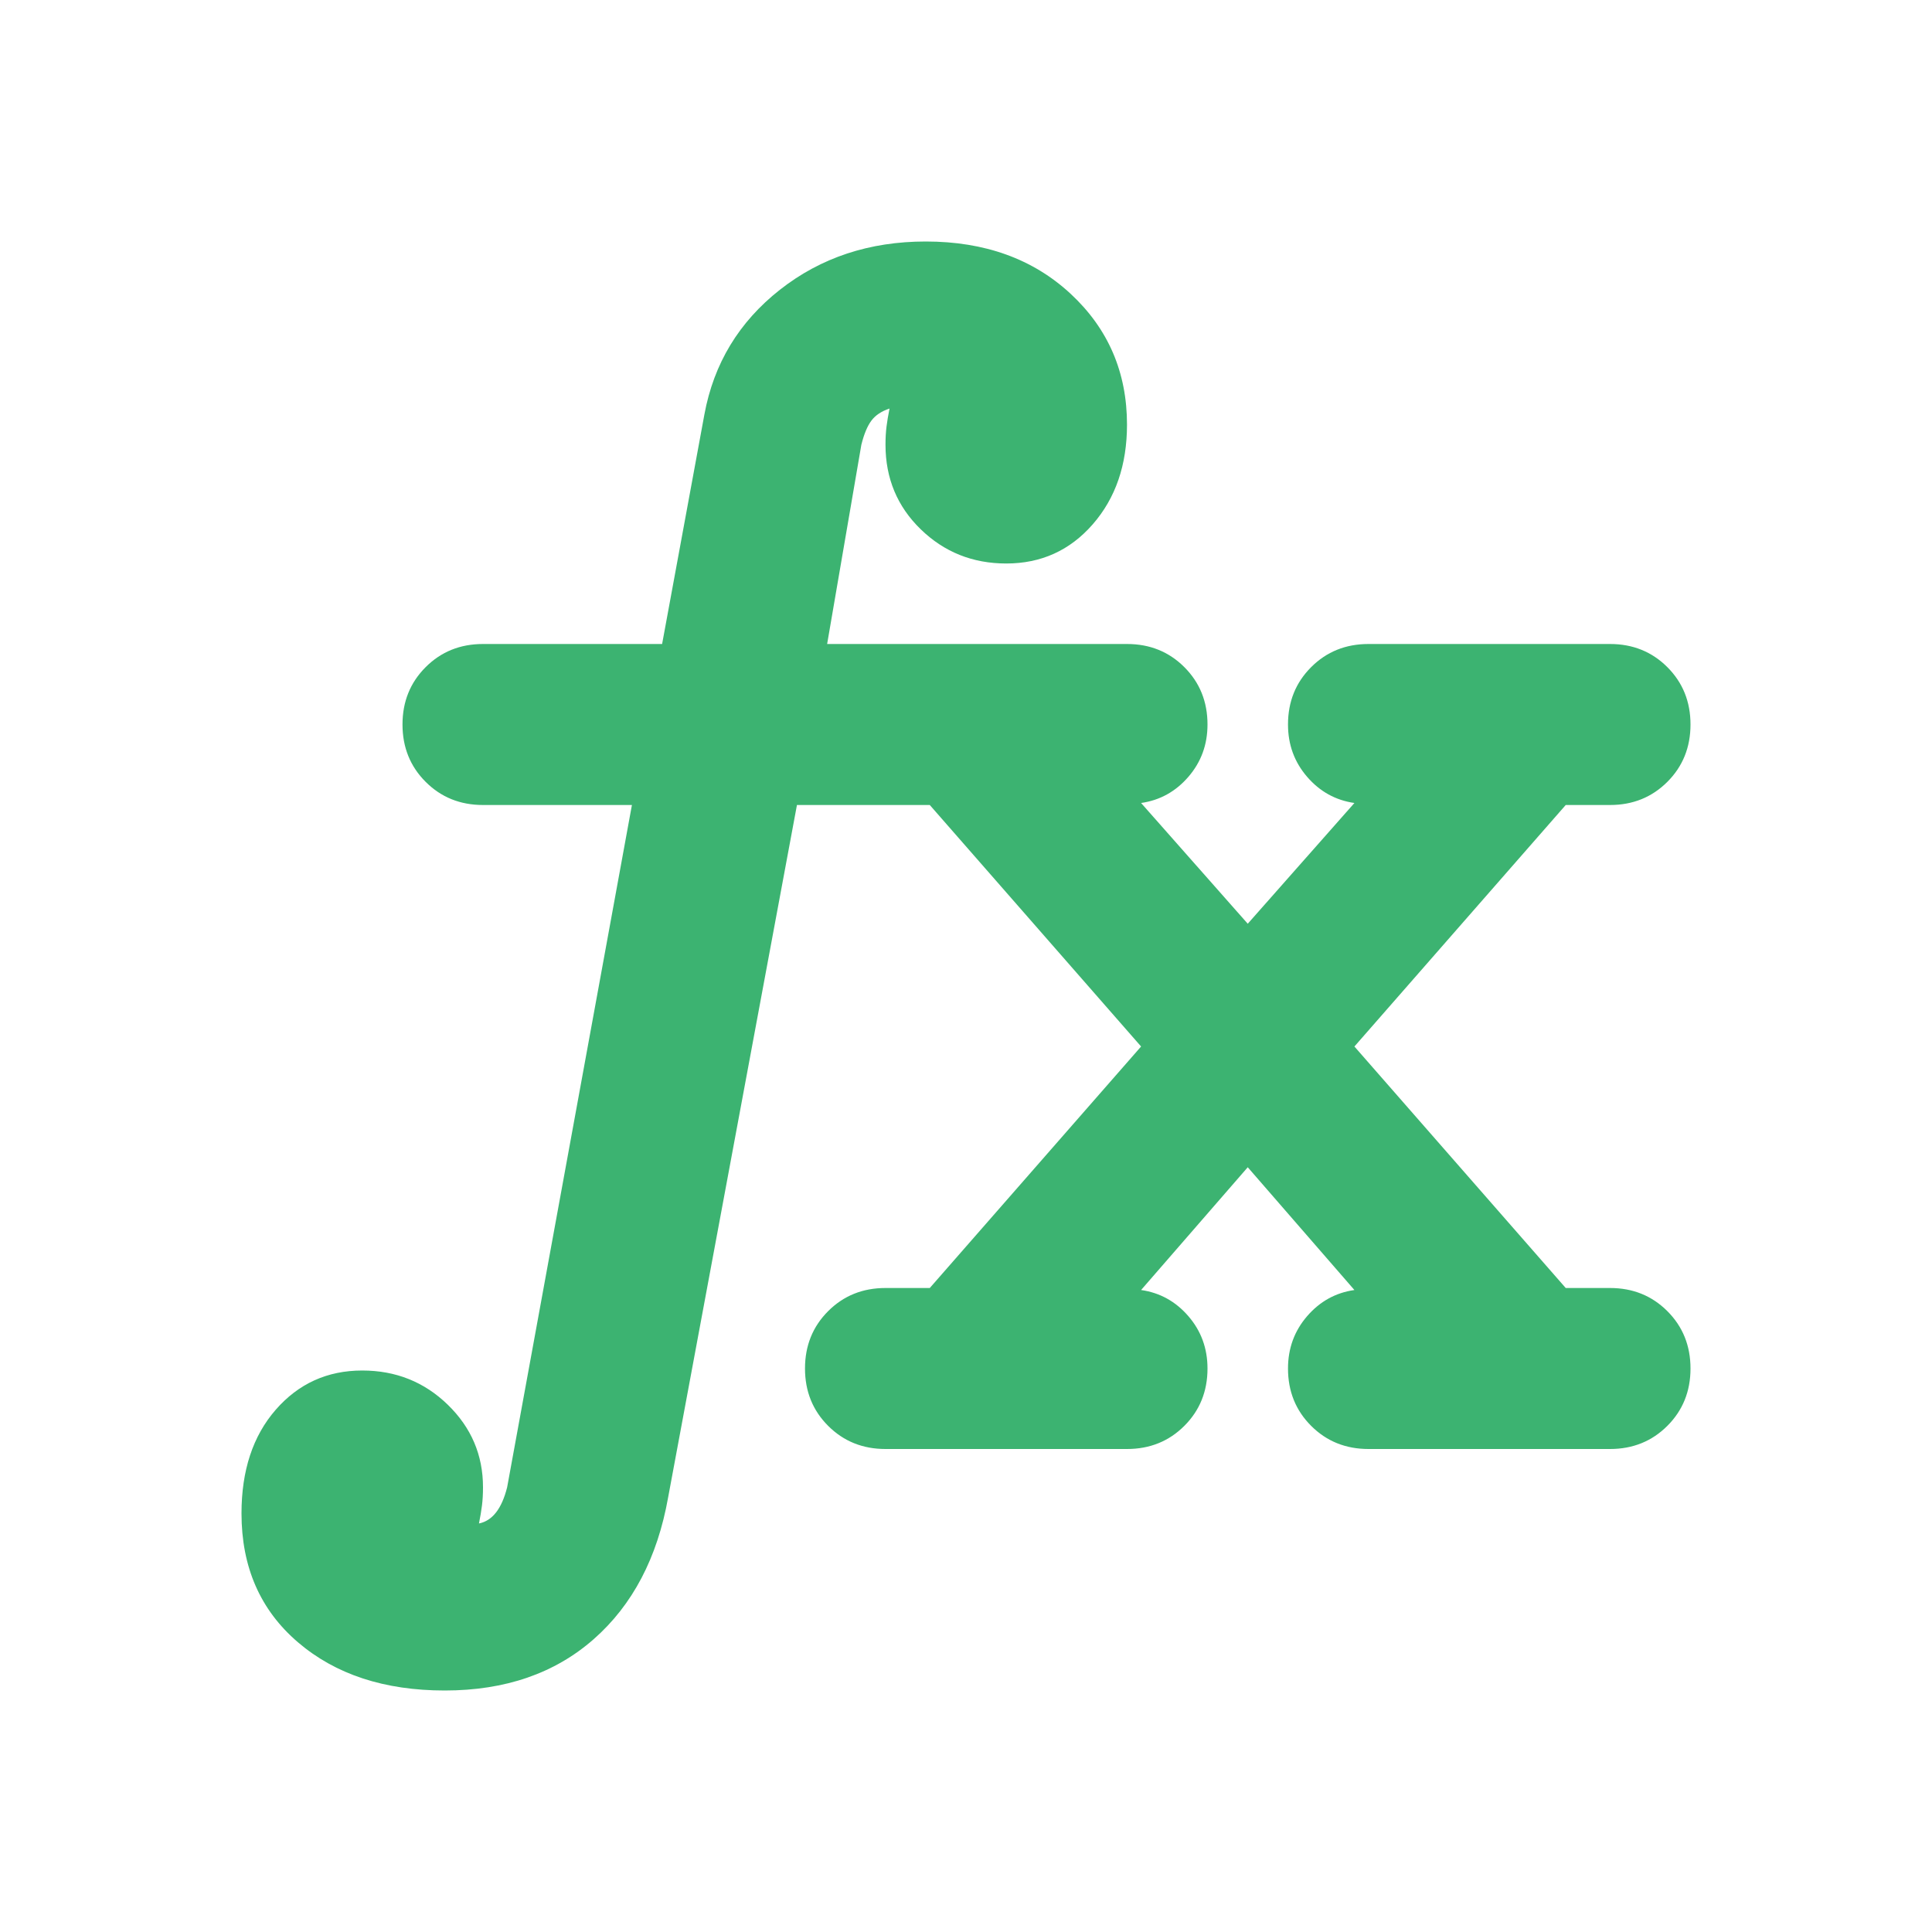
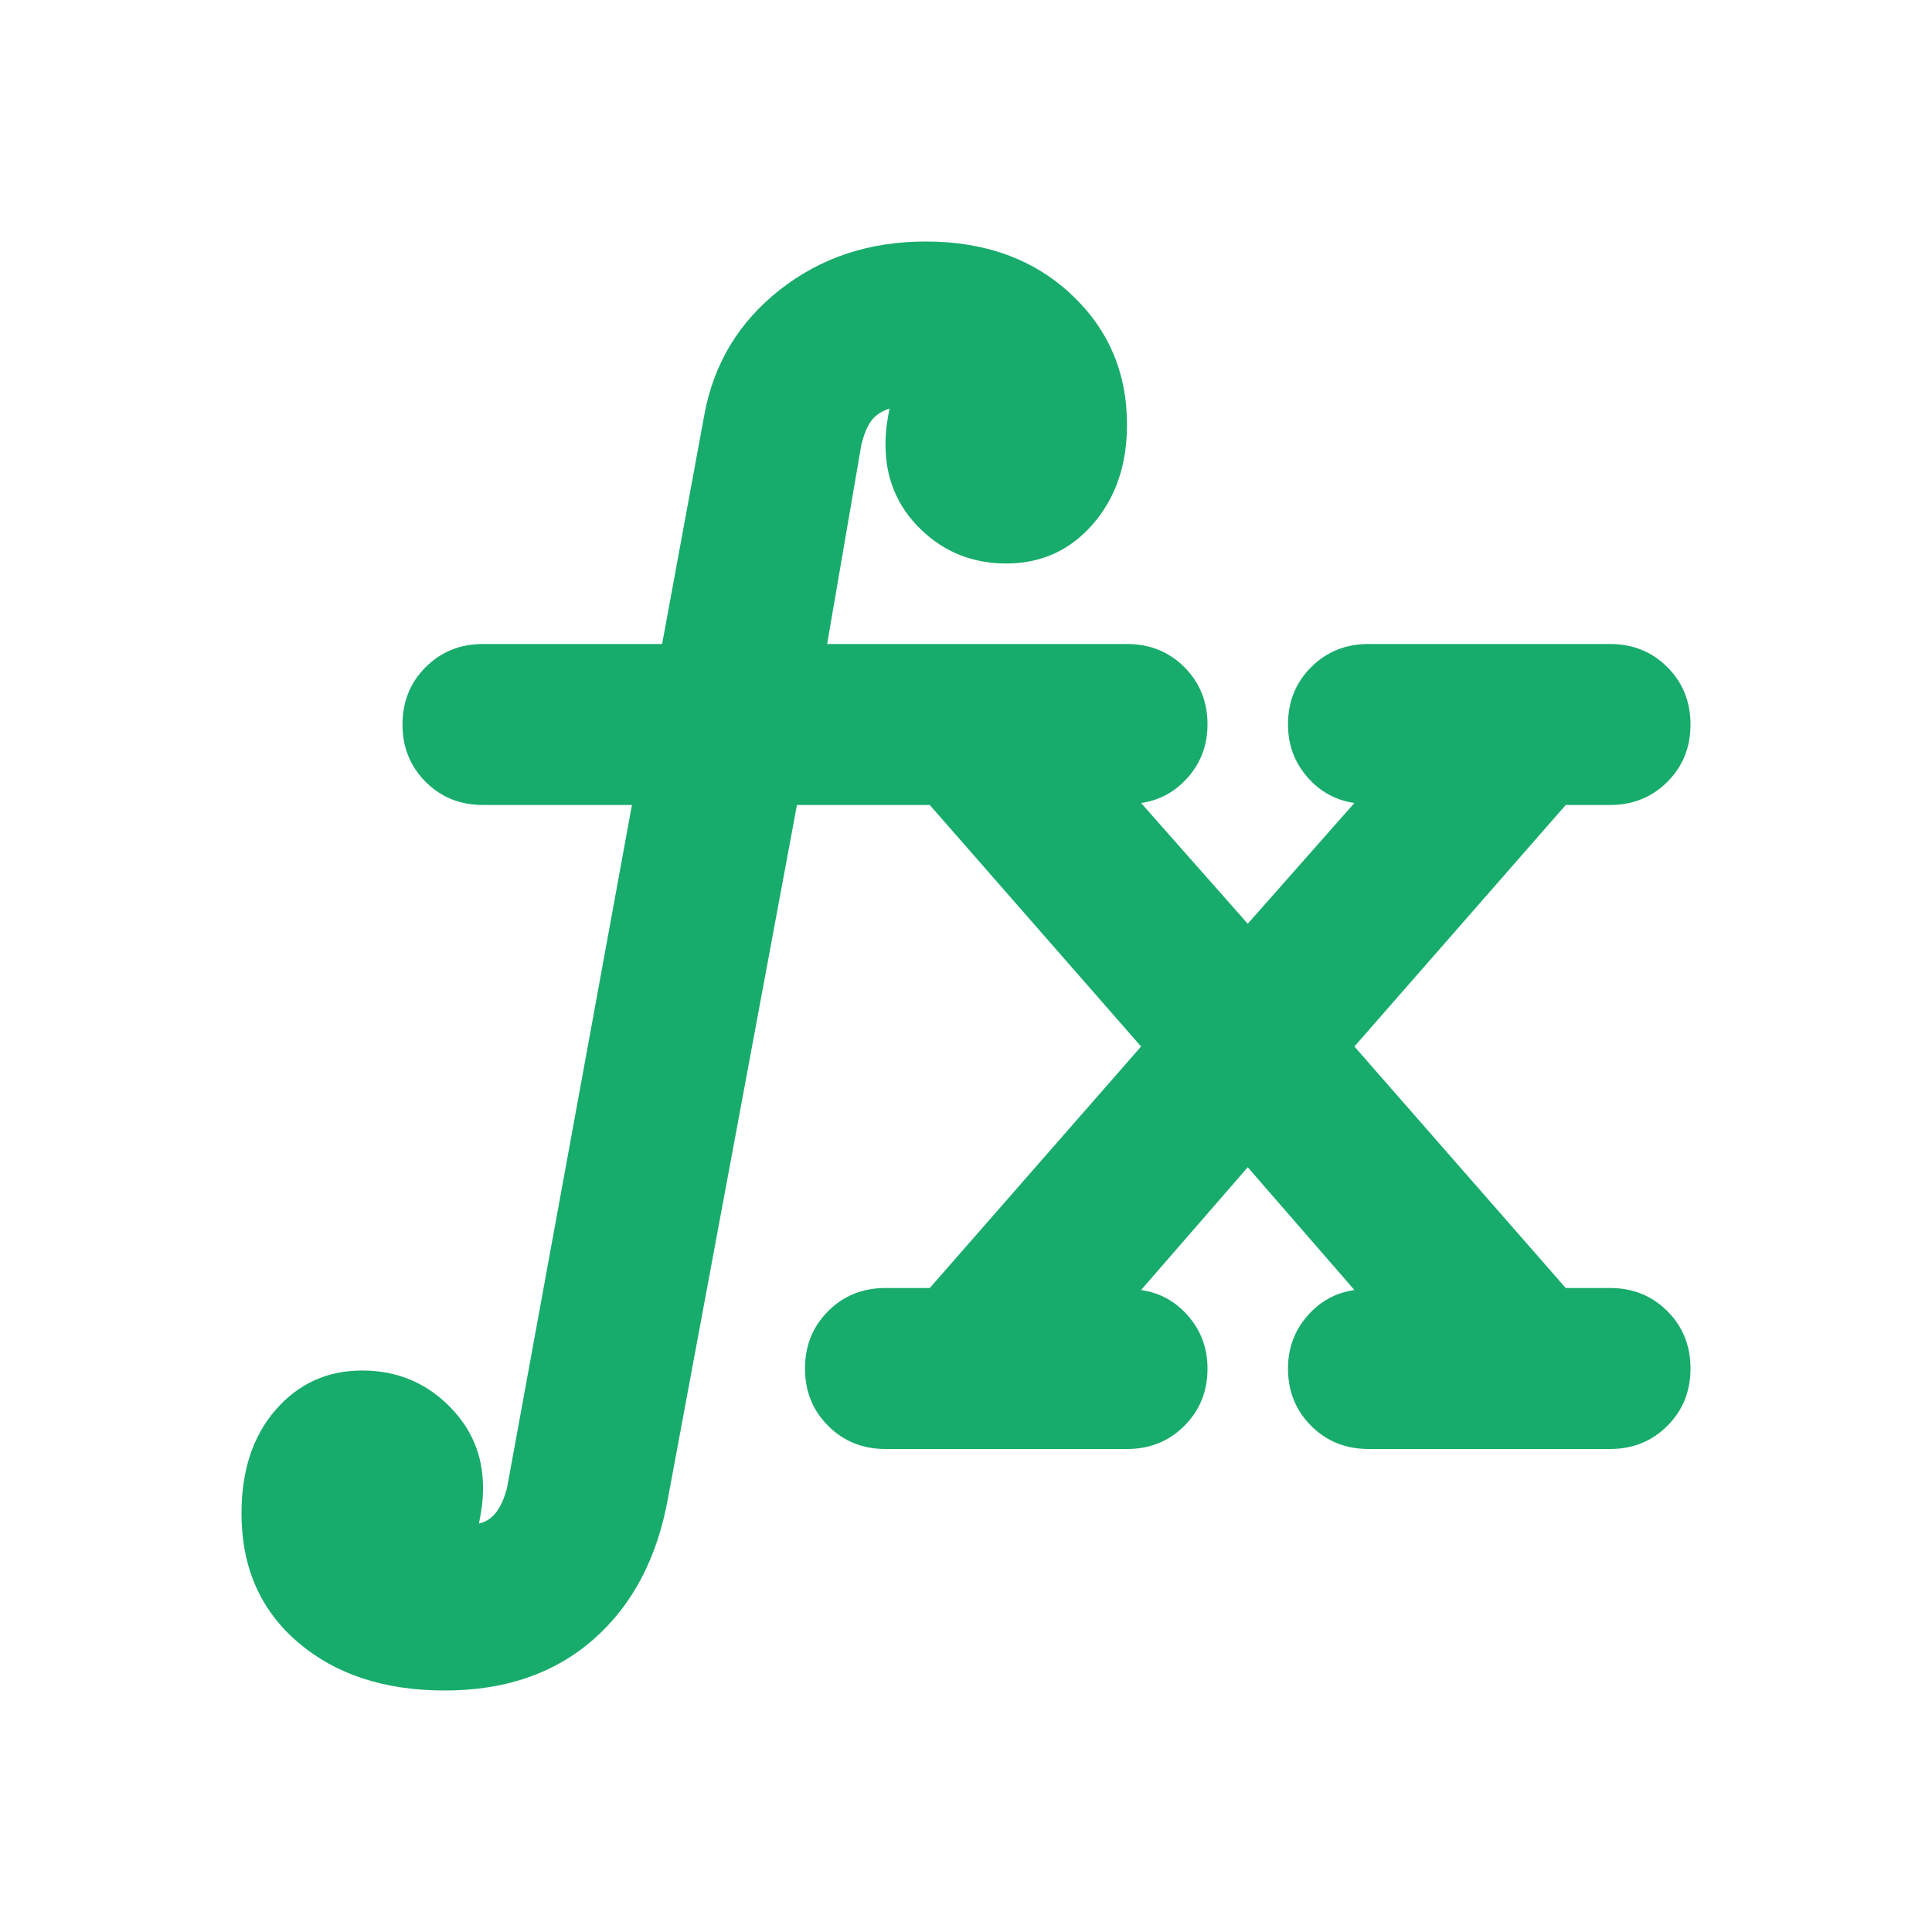
- <svg xmlns="http://www.w3.org/2000/svg" fill="#3cb371" height="24" viewBox="0 -960 960 960" width="24">
+ <svg xmlns="http://www.w3.org/2000/svg" fill="#18ac6c" height="24" viewBox="0 -960 960 960" width="24">
  <path d="M221-120q-45 0-73-24t-28-64q0-32 17-51.5t43-19.5q25 0 42.5 17t17.5 41q0 5-.5 9t-1.5 9q5-1 8.5-5.5T252-221l62-339h-74q-17 0-28.5-11.5T200-600q0-17 11.5-28.5T240-640h89l21-114q7-38 37.5-62t72.5-24q44 0 72 26t28 65q0 30-17 49.5T500-680q-25 0-42.5-17T440-739q0-5 .5-9t1.5-9q-6 2-9 6t-5 12l-17 99h149q17 0 28.5 11.5T600-600q0 15-9.5 26T567-561l53 60 53-60q-14-2-23.5-13t-9.5-26q0-17 11.5-28.5T680-640h120q17 0 28.5 11.5T840-600q0 17-11.5 28.5T800-560h-22L673-440l105 120h22q17 0 28.5 11.5T840-280q0 17-11.5 28.5T800-240H680q-17 0-28.5-11.5T640-280q0-15 9.5-26t23.5-13l-53-61-53 61q14 2 23.5 13t9.5 26q0 17-11.5 28.5T560-240H440q-17 0-28.5-11.5T400-280q0-17 11.5-28.5T440-320h22l105-120-105-120h-66l-64 344q-8 45-37 70.5T221-120Z" />
</svg>
